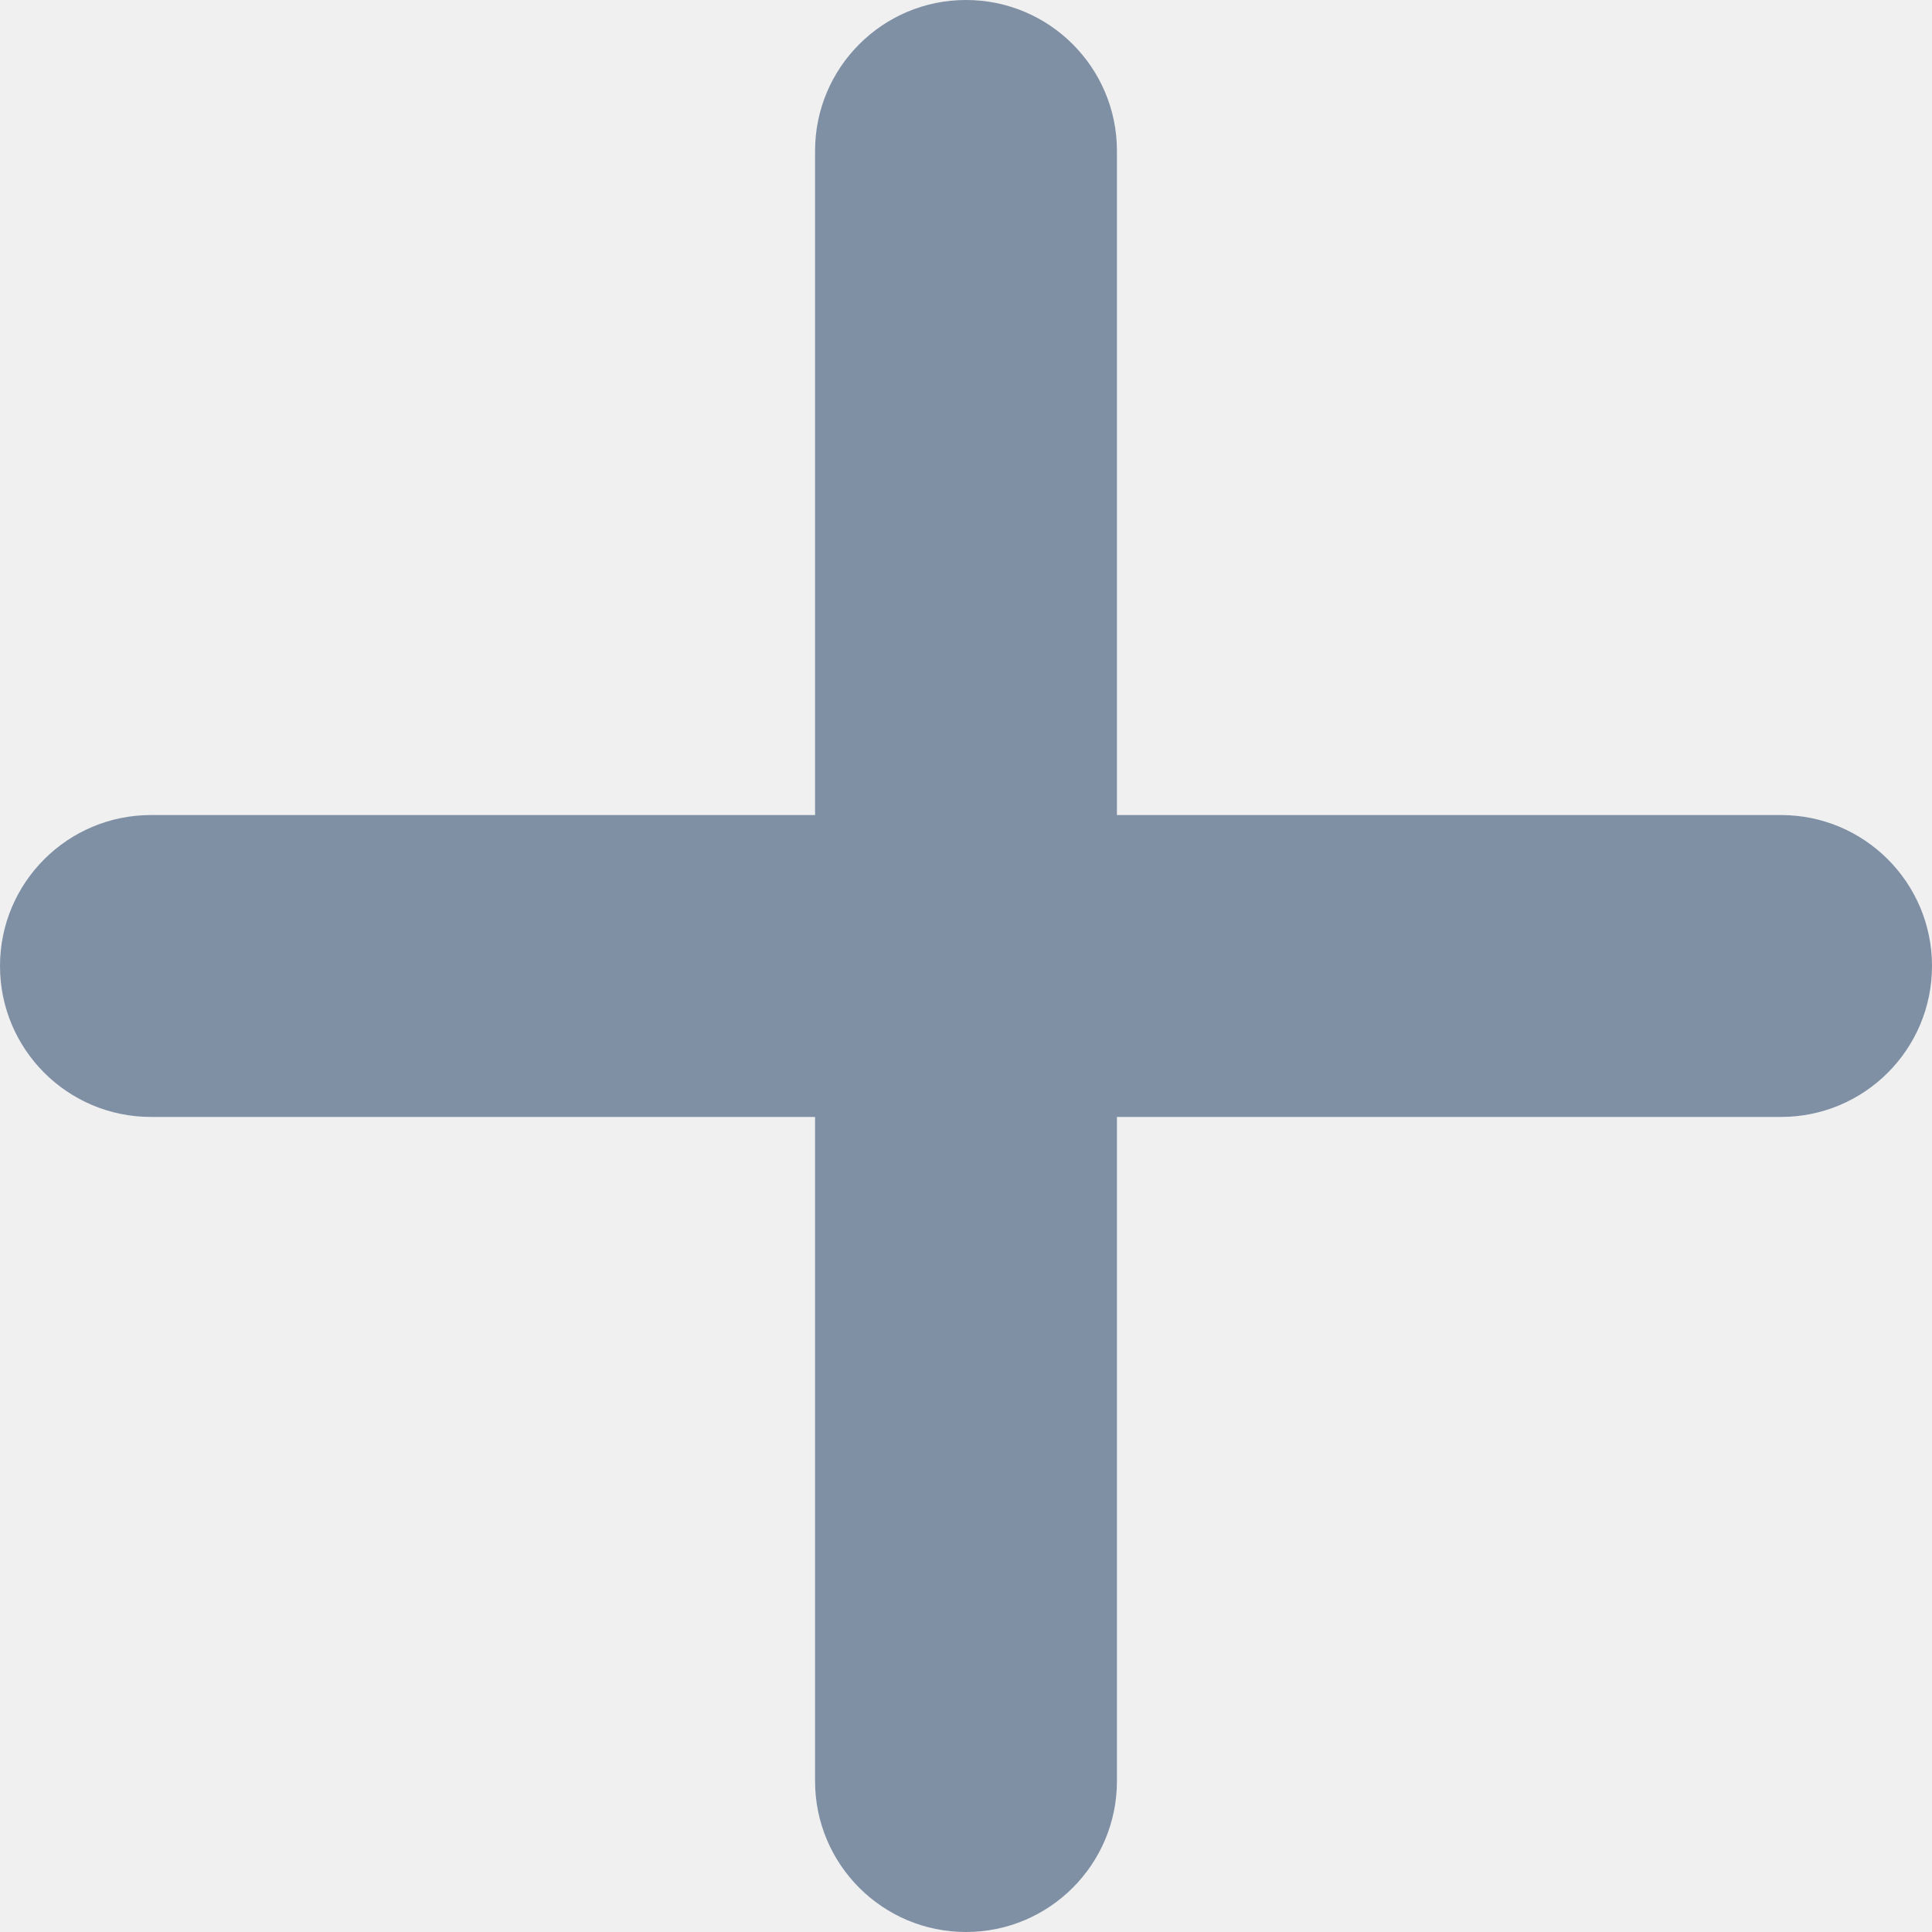
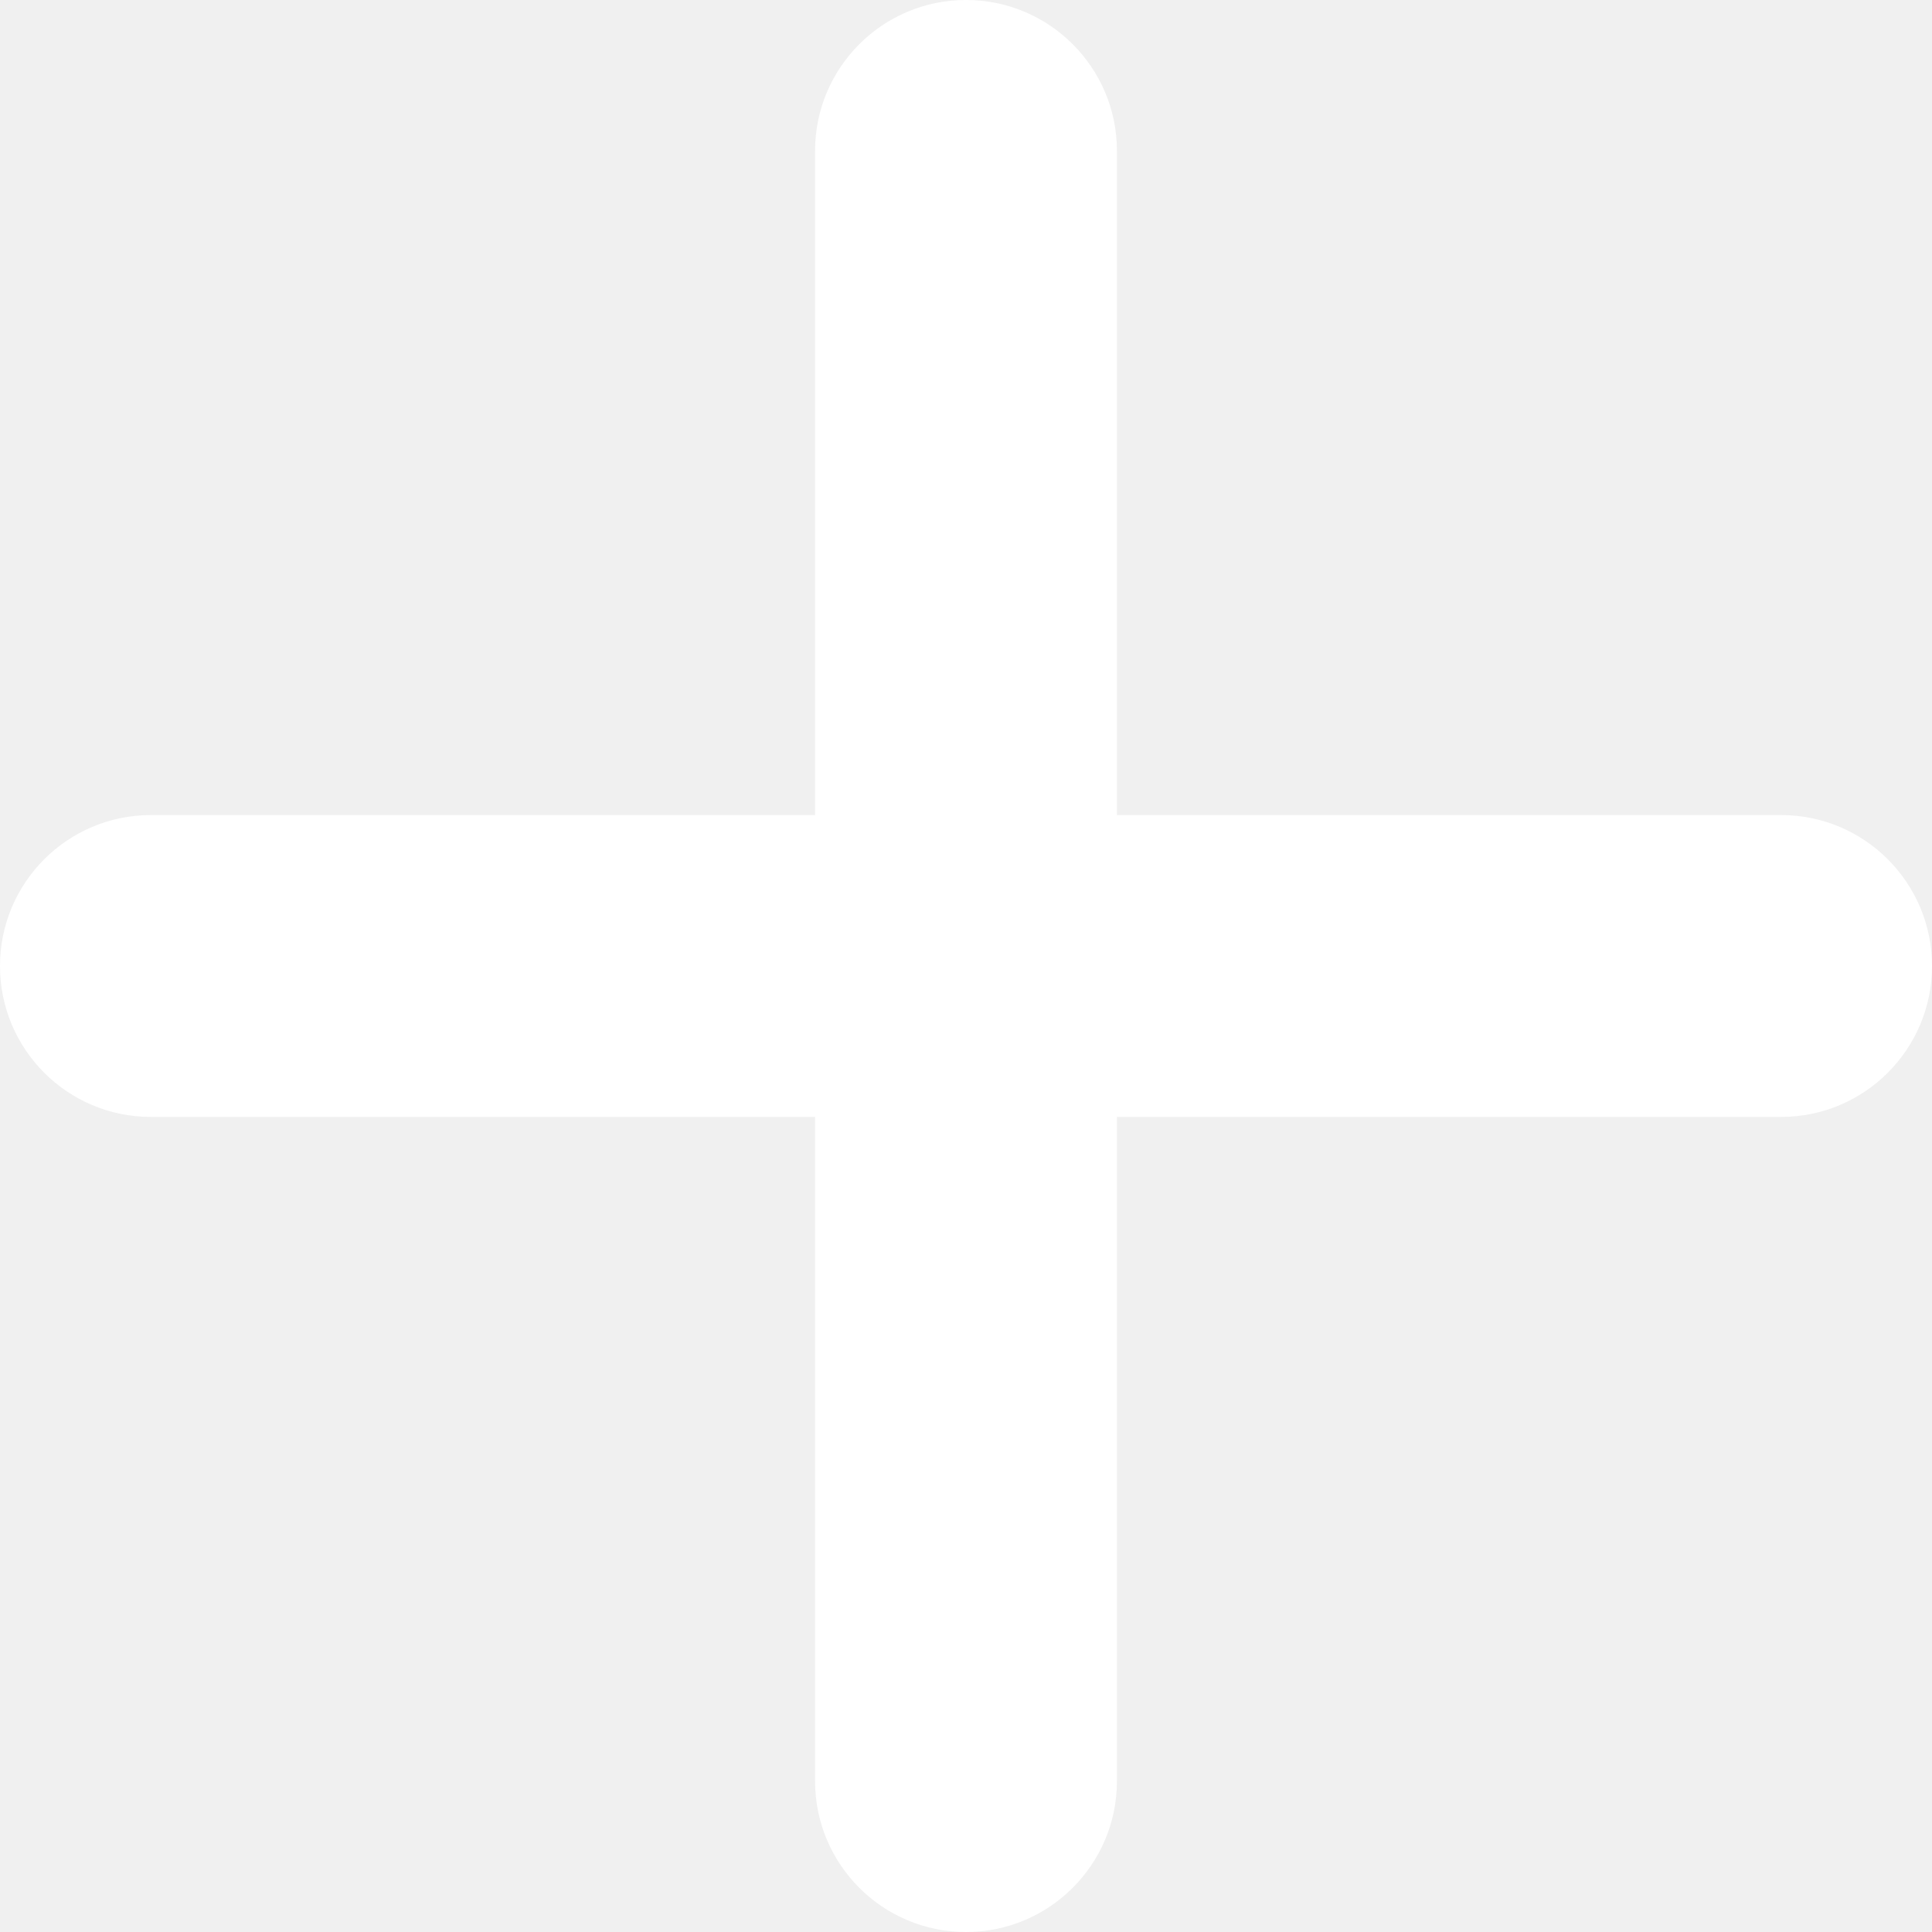
<svg xmlns="http://www.w3.org/2000/svg" width="64px" height="64px" viewBox="0 0 64 64" version="1.1">
  <g stroke="none" stroke-width="1" fill="none" fill-rule="evenodd">
-     <g transform="translate(-18, -1)" fill-rule="nonzero" fill="#7F8FA4">
+     <g transform="translate(-18, -1)" fill-rule="nonzero" fill="#FFFFFF">
      <g id="Group" transform="translate(18, 0.63782)">
        <path d="M32,0.362 C29.238,0.362 27,2.601 27,5.362 L27,27.362 L5,27.362 C2.239,27.362 0,29.601 0,32.362 C0,35.124 2.239,37.362 5,37.362 L27,37.362 L27,59.362 C27,62.124 29.238,64.362 32,64.362 C34.761,64.362 37,62.124 37,59.362 L37,37.362 L59,37.362 C61.761,37.362 64,35.124 64,32.362 C64,29.601 61.761,27.362 59,27.362 L37,27.362 L37,5.362 C37,2.601 34.761,0.362 32,0.362 L32,0.362 Z" id="Shape" />
      </g>
    </g>
  </g>
</svg>
